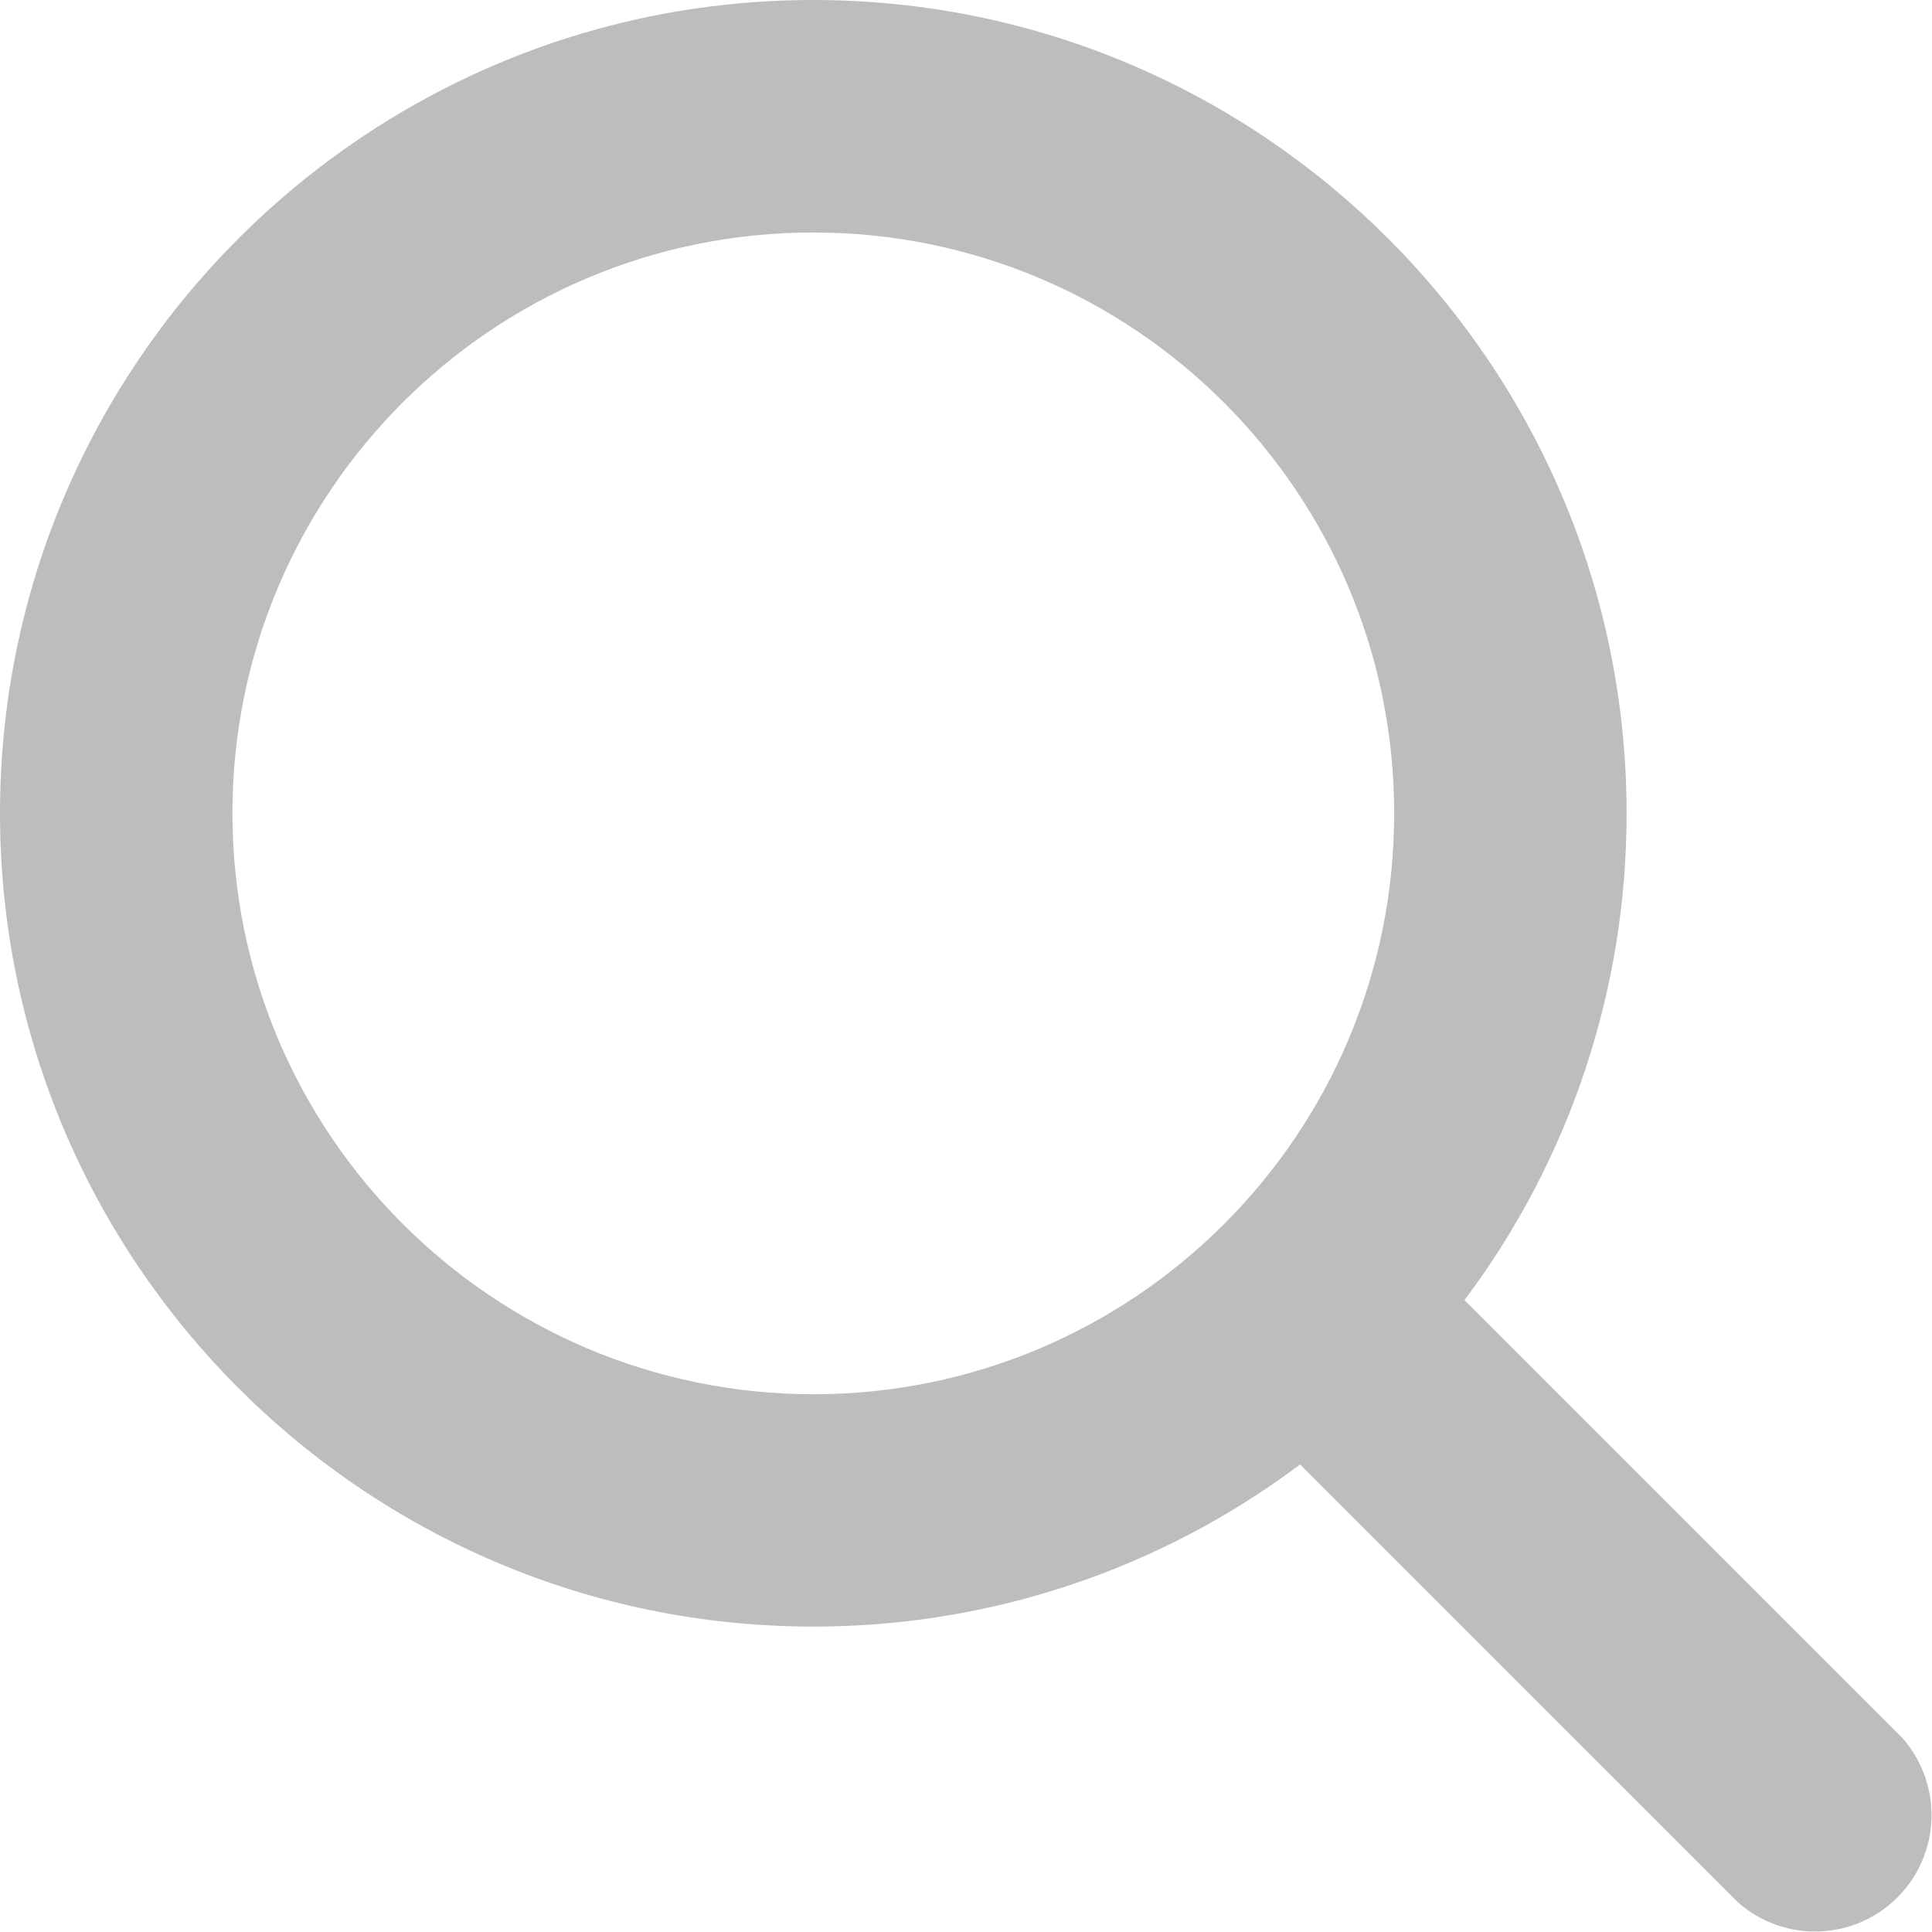
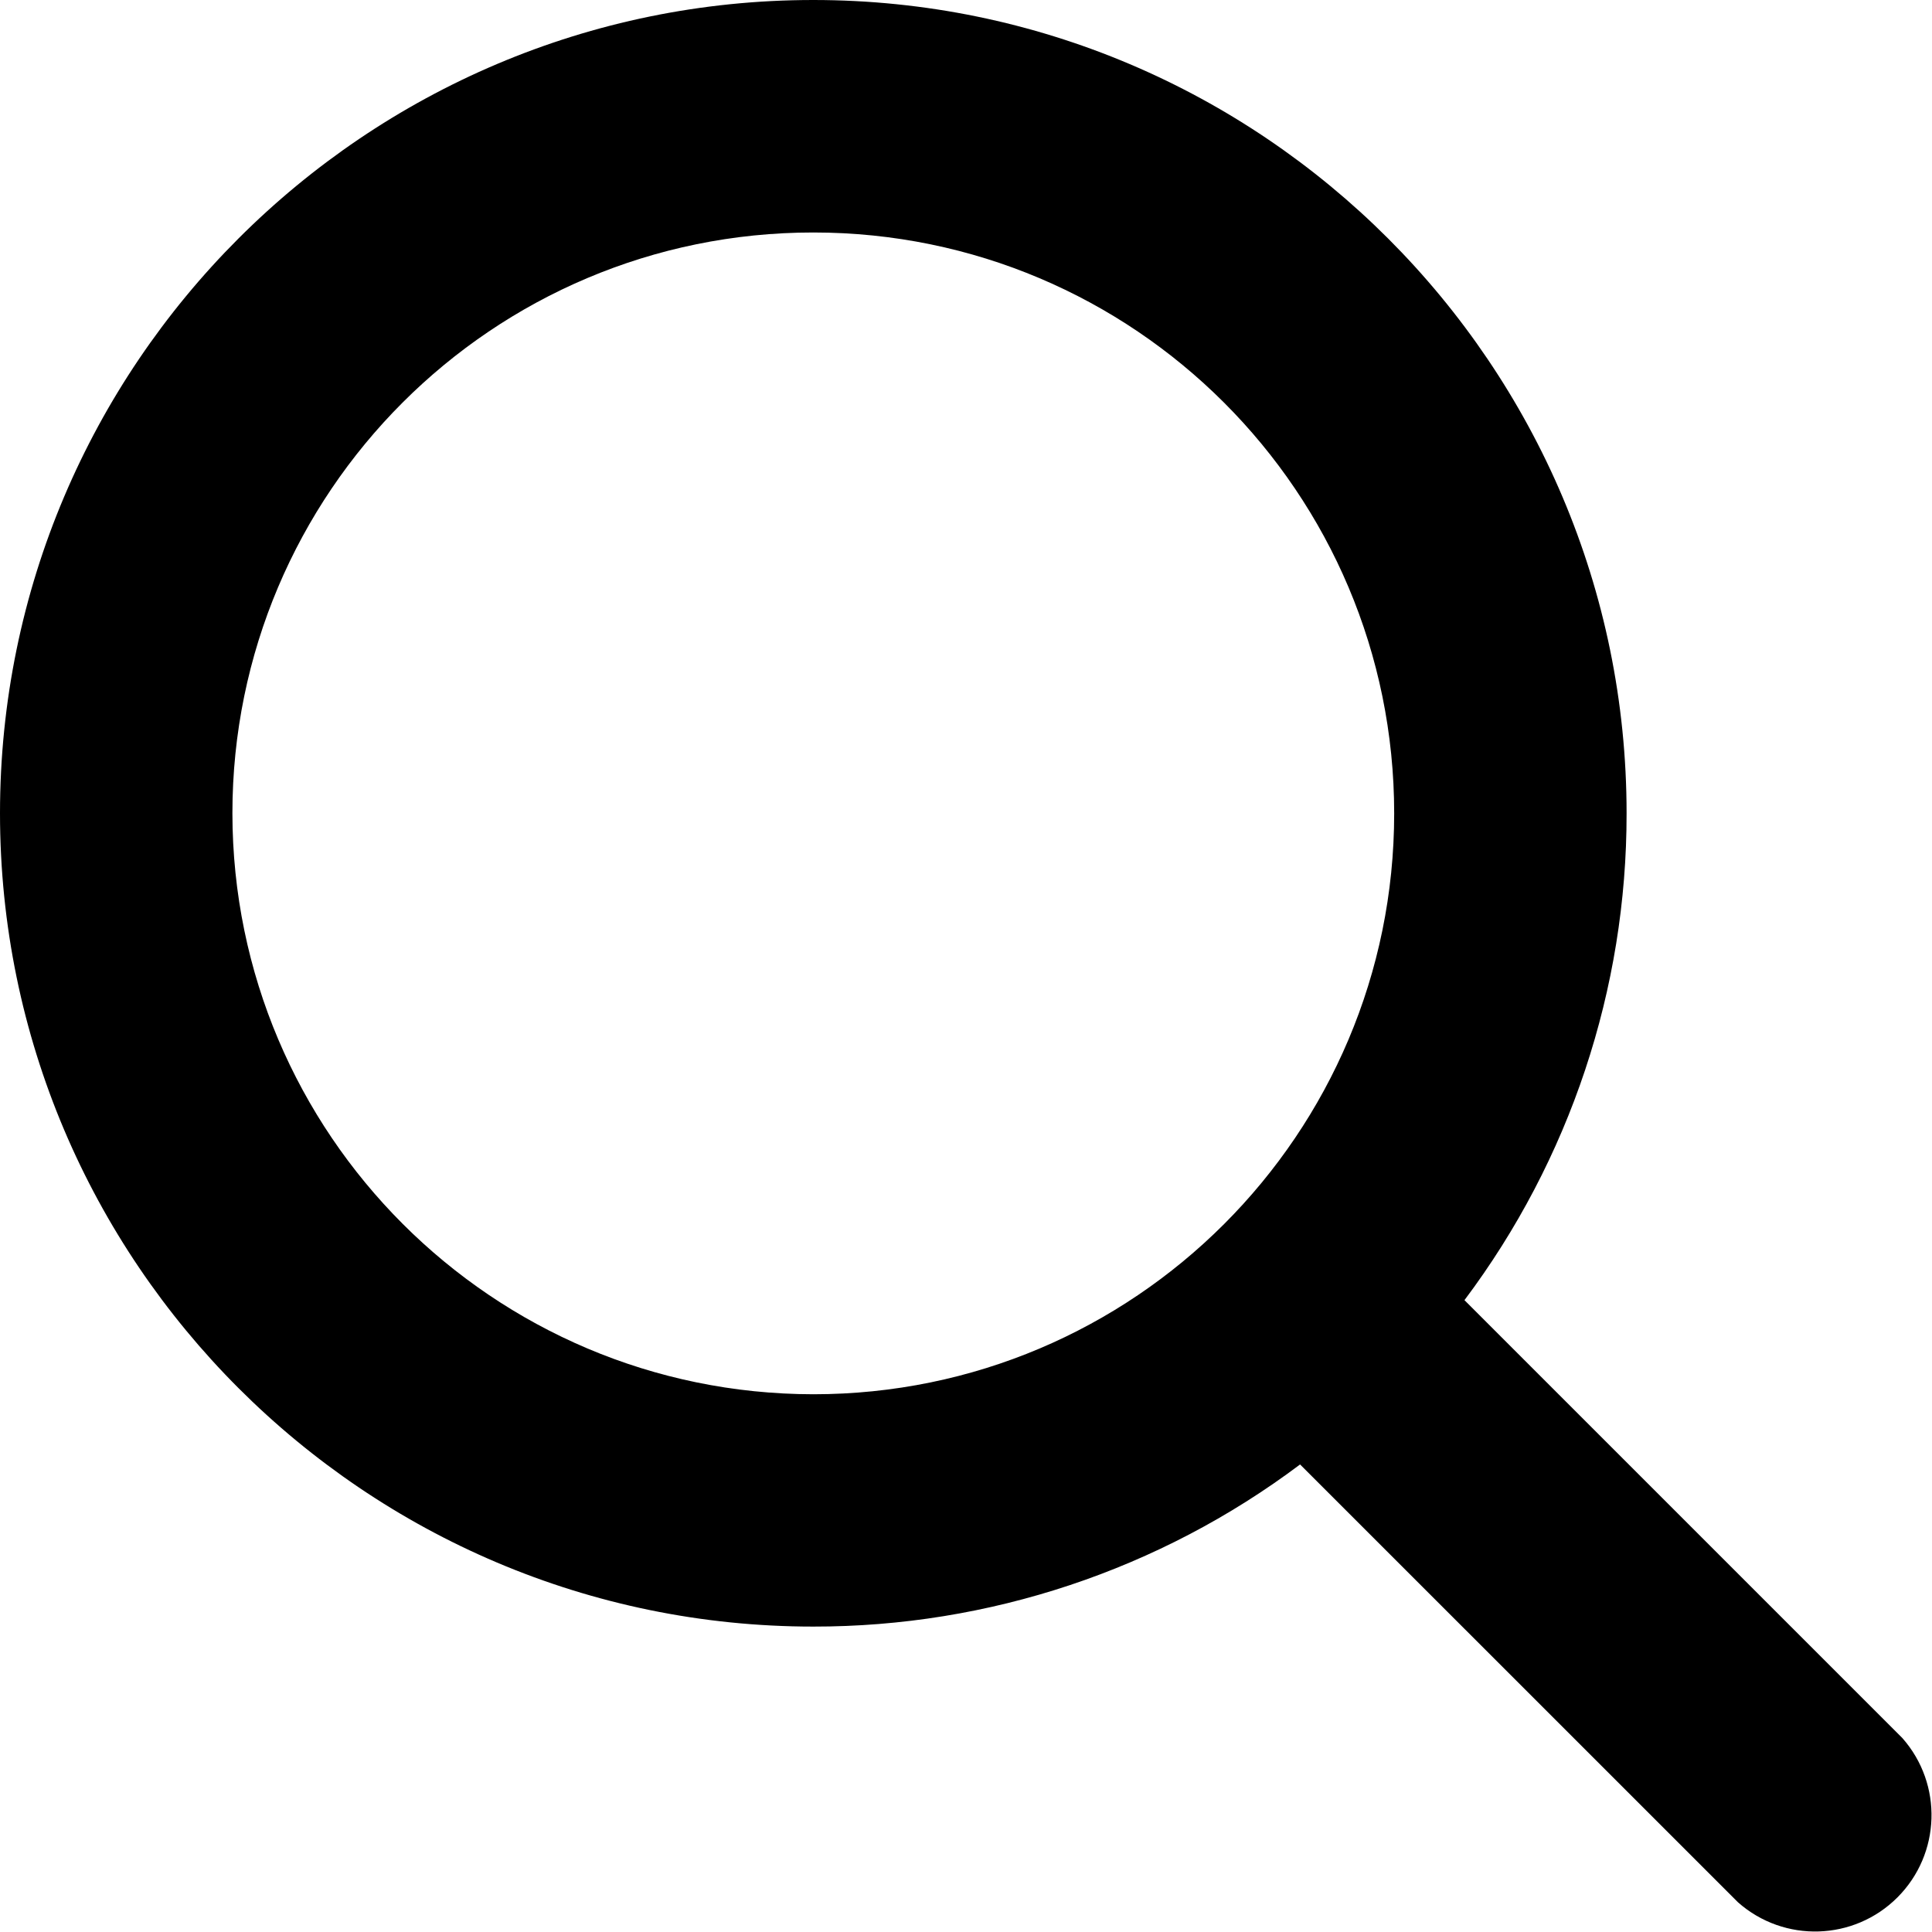
- <svg xmlns="http://www.w3.org/2000/svg" width="24" height="24" fill="none" viewBox="0 0 24 24">
-   <path d="M23.632 21.591l-5.44-5.44a10.05 10.05 0 002.014-6.048C20.206 4.533 15.674 0 10.103 0 4.533 0 0 4.532 0 10.103c0 5.57 4.532 10.103 10.103 10.103a10.05 10.05 0 006.047-2.014l5.441 5.44a1.446 1.446 0 002.041-2.041zM2.887 10.103a7.216 7.216 0 117.216 7.217 7.225 7.225 0 01-7.216-7.217z" fill="#BDBDBD" />
+ <svg xmlns="http://www.w3.org/2000/svg" width="24" height="24" viewBox="0 0 24 24">
+   <path d="M23.632 21.591l-5.44-5.44a10.05 10.05 0 002.014-6.048C20.206 4.533 15.674 0 10.103 0 4.533 0 0 4.532 0 10.103c0 5.57 4.532 10.103 10.103 10.103a10.05 10.05 0 006.047-2.014l5.441 5.44a1.446 1.446 0 002.041-2.041zM2.887 10.103a7.216 7.216 0 117.216 7.217 7.225 7.225 0 01-7.216-7.217z" />
</svg>
